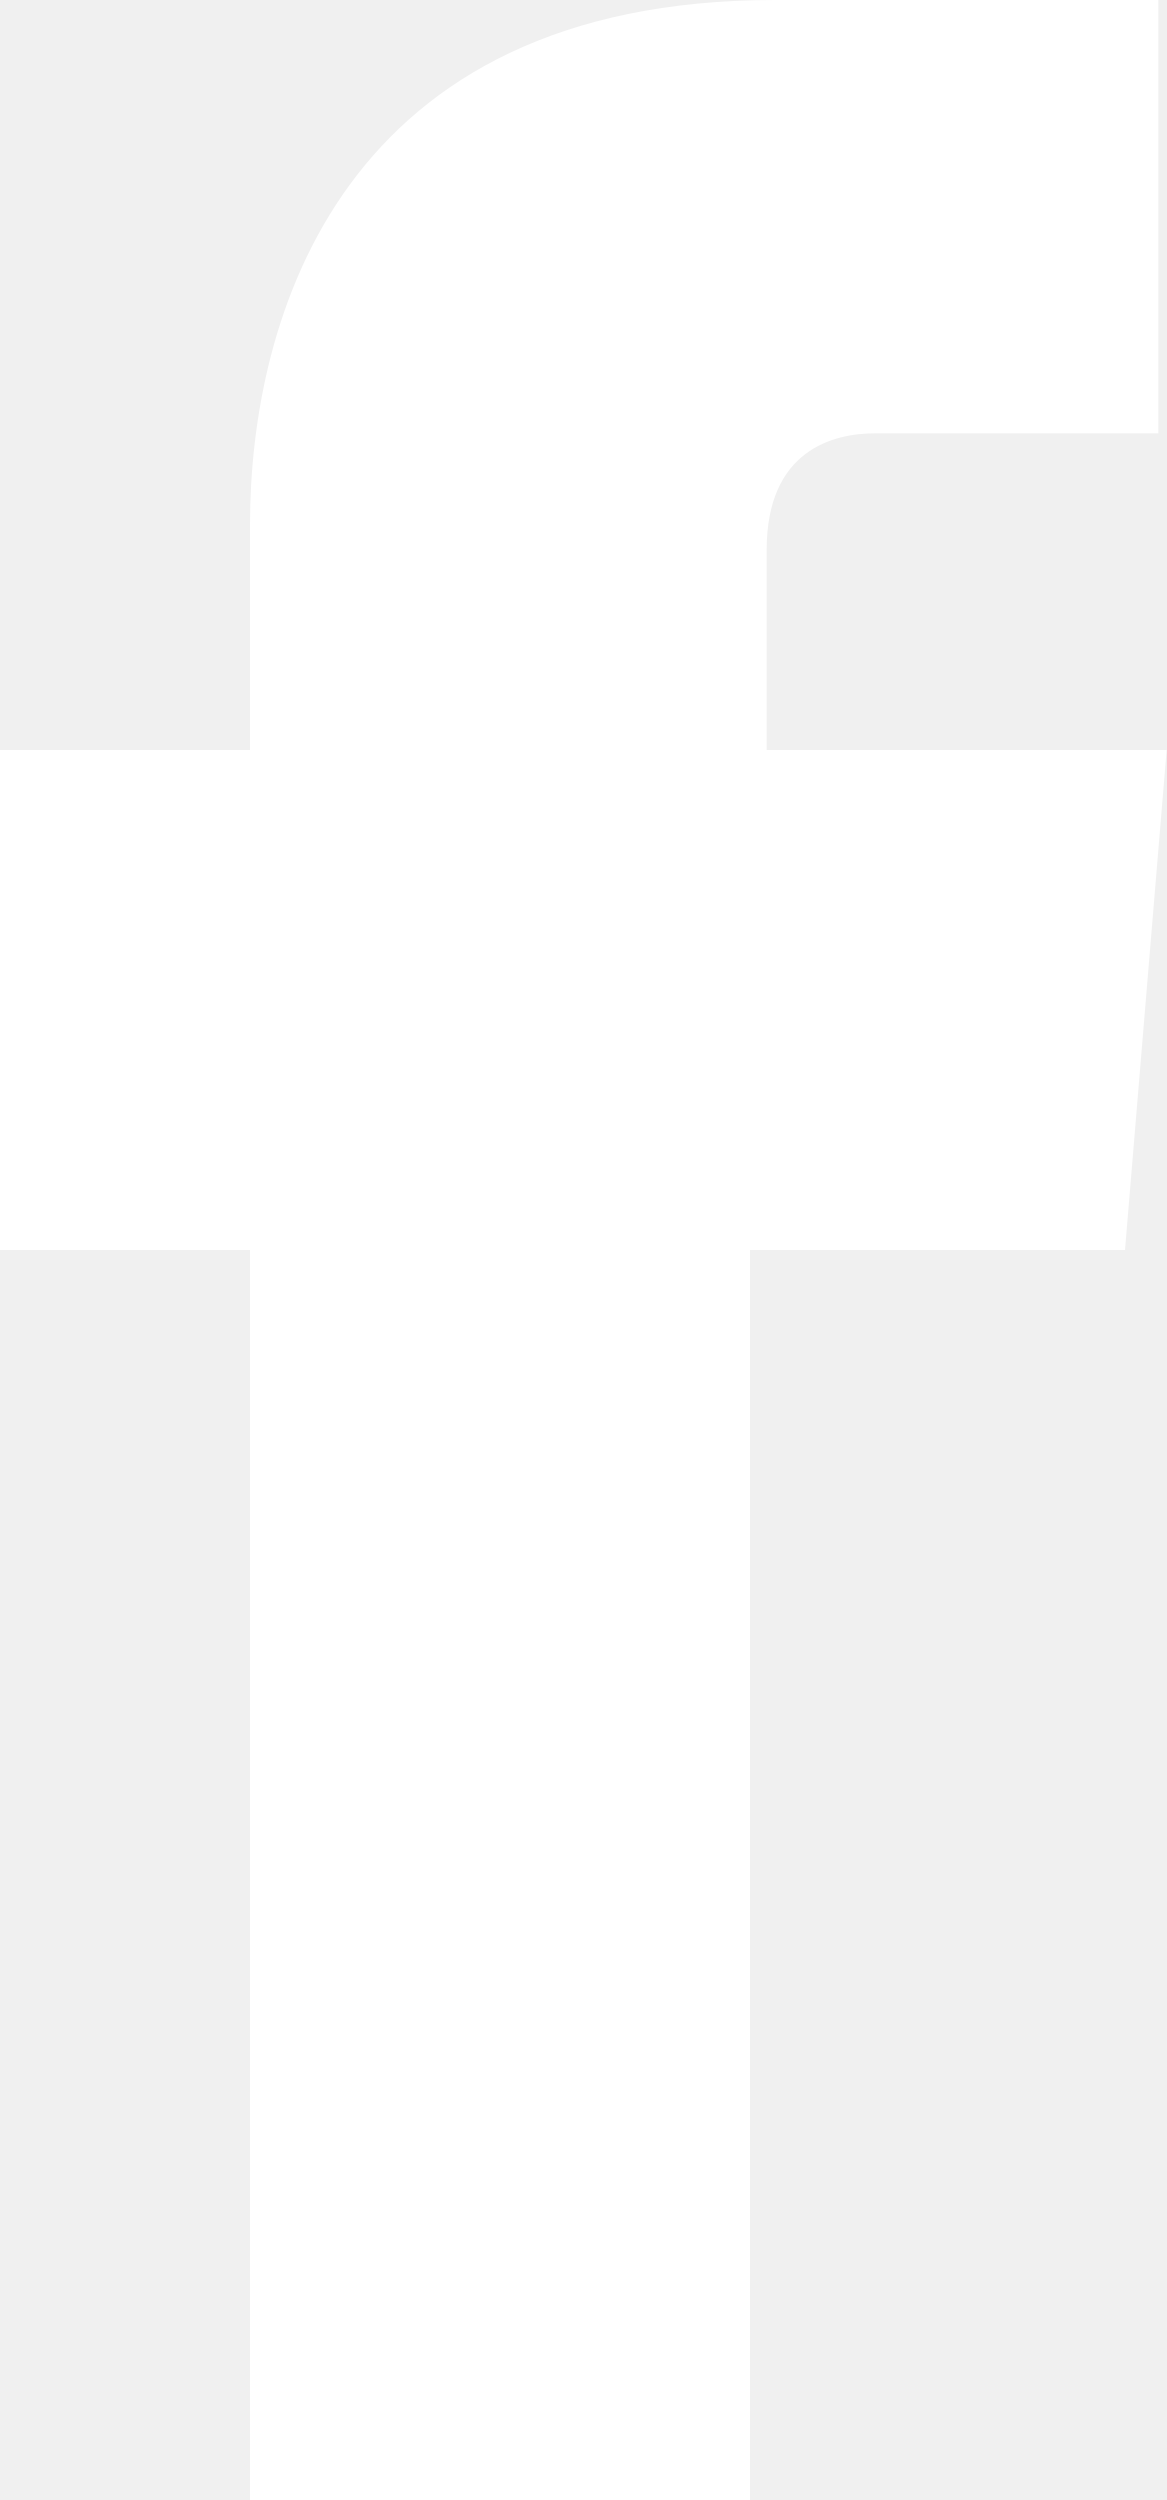
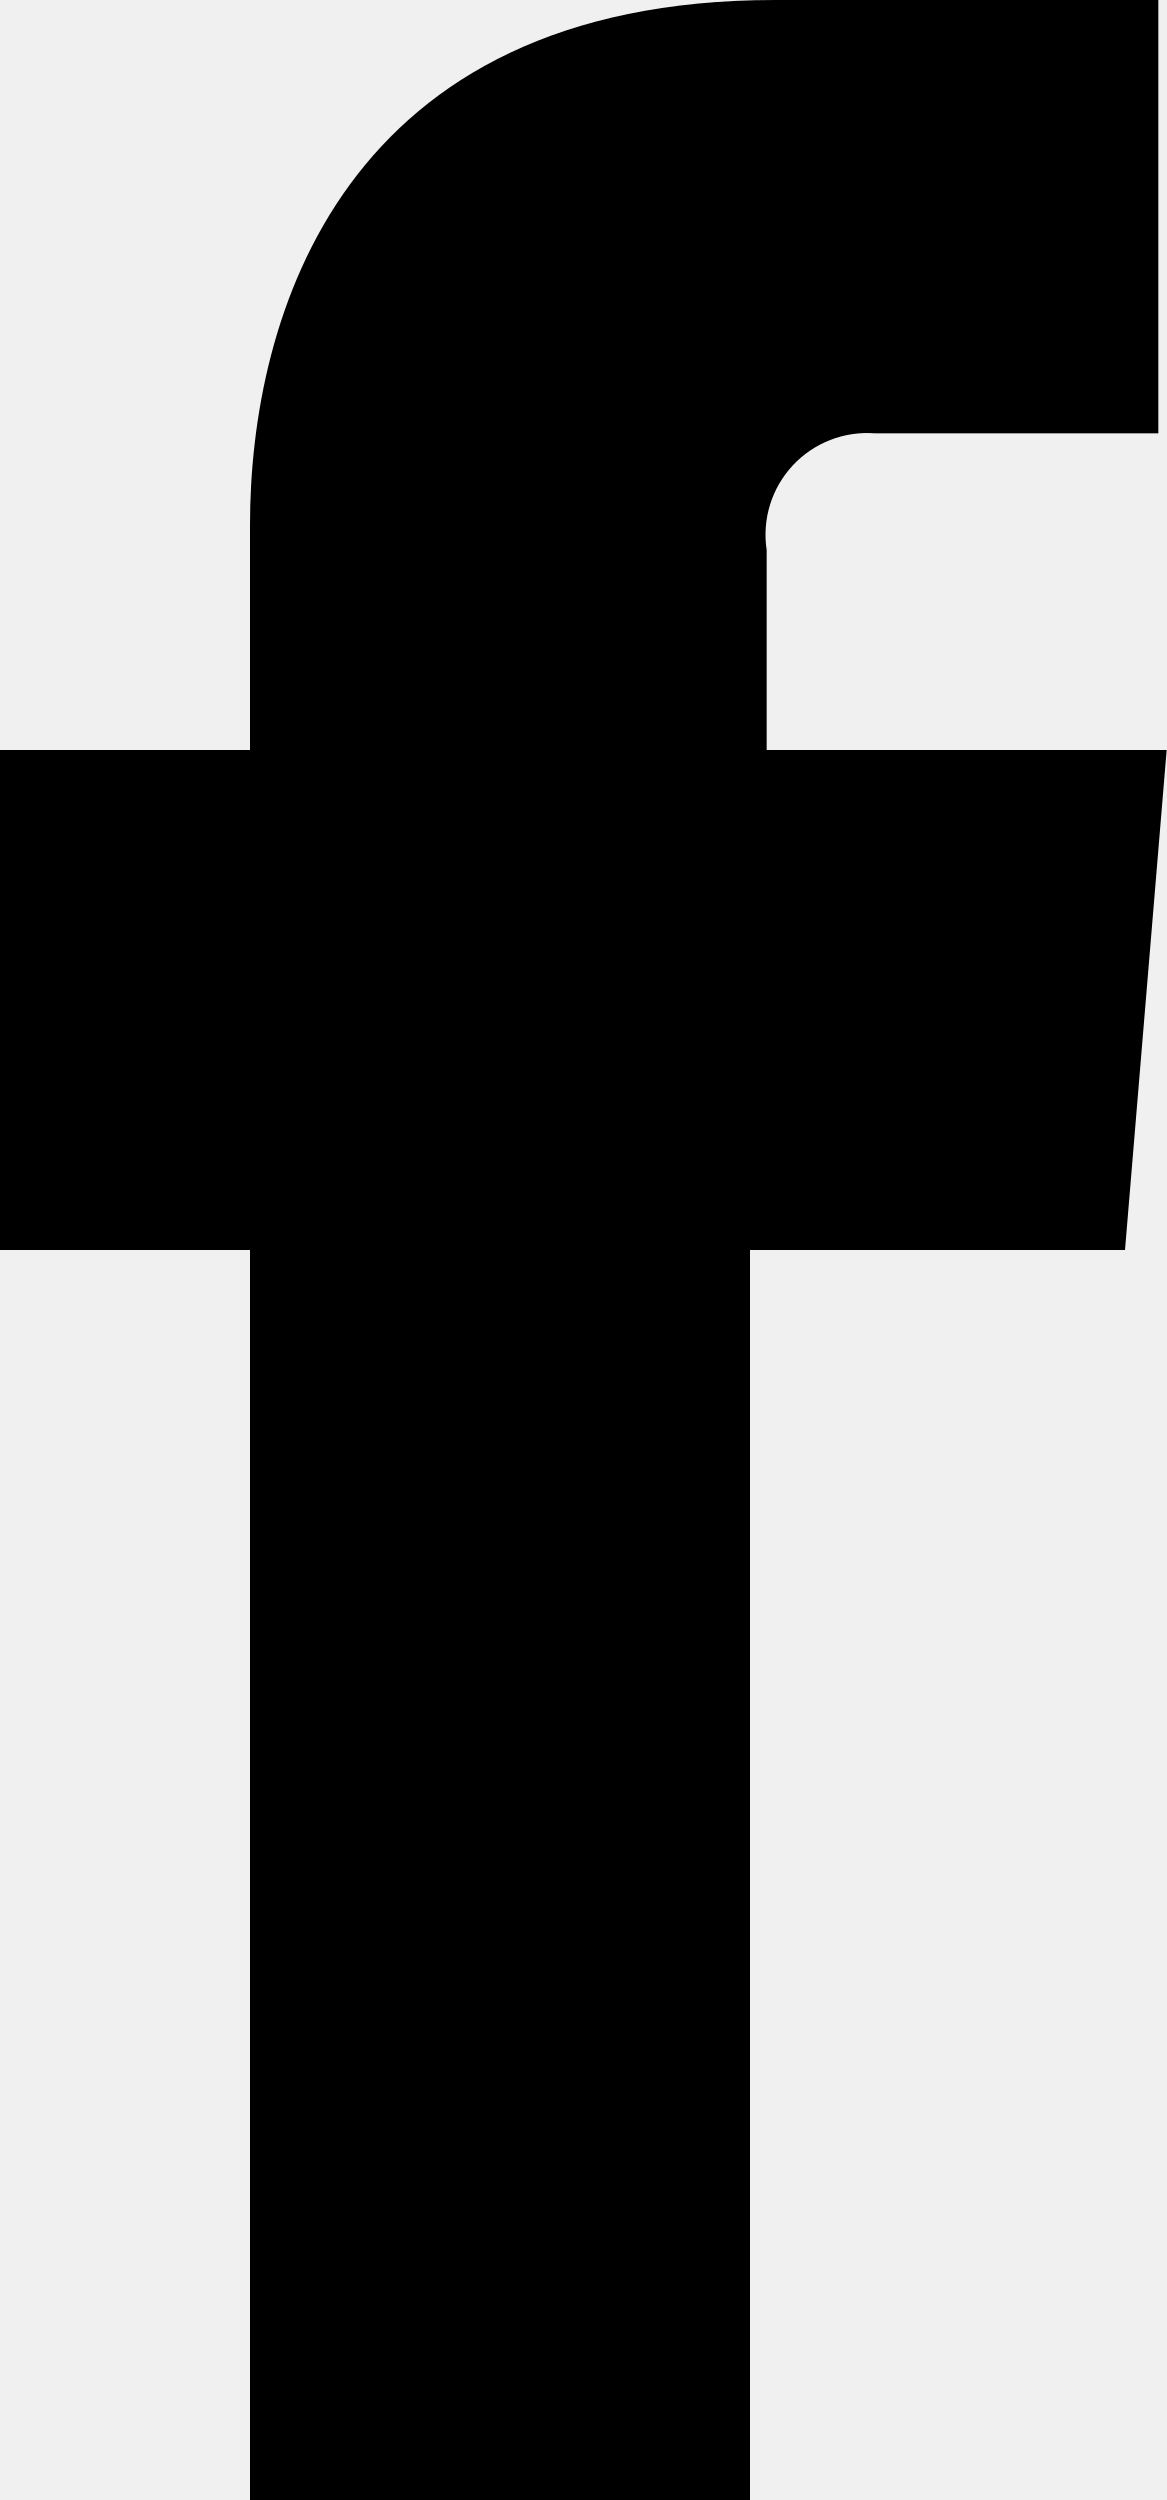
- <svg xmlns="http://www.w3.org/2000/svg" id="Layer_1" viewBox="0 0 14 30">
-   <style>.soc-fb-i{fill:#FFFFFF;}</style>
-   <path d="M3 30h6V15h4.5l.5-6H9.2V6.6c0-1.2.8-1.4 1.3-1.4h3.4V0H9.3C4.1 0 3 3.8 3 6.3V9H0v6h3v15z" class="soc-fb-i" />
+ <svg xmlns="http://www.w3.org/2000/svg" data-name="Layer 1" viewBox="0 0 14 30">
+   <path fill="currentcolor" d="M3 30h6V15h4.5l.5-6H9.2V6.6a1.22 1.22 0 0 1 1.3-1.4h3.4V0H9.3C4.1 0 3 3.8 3 6.3V9H0v6h3z" />
</svg>
